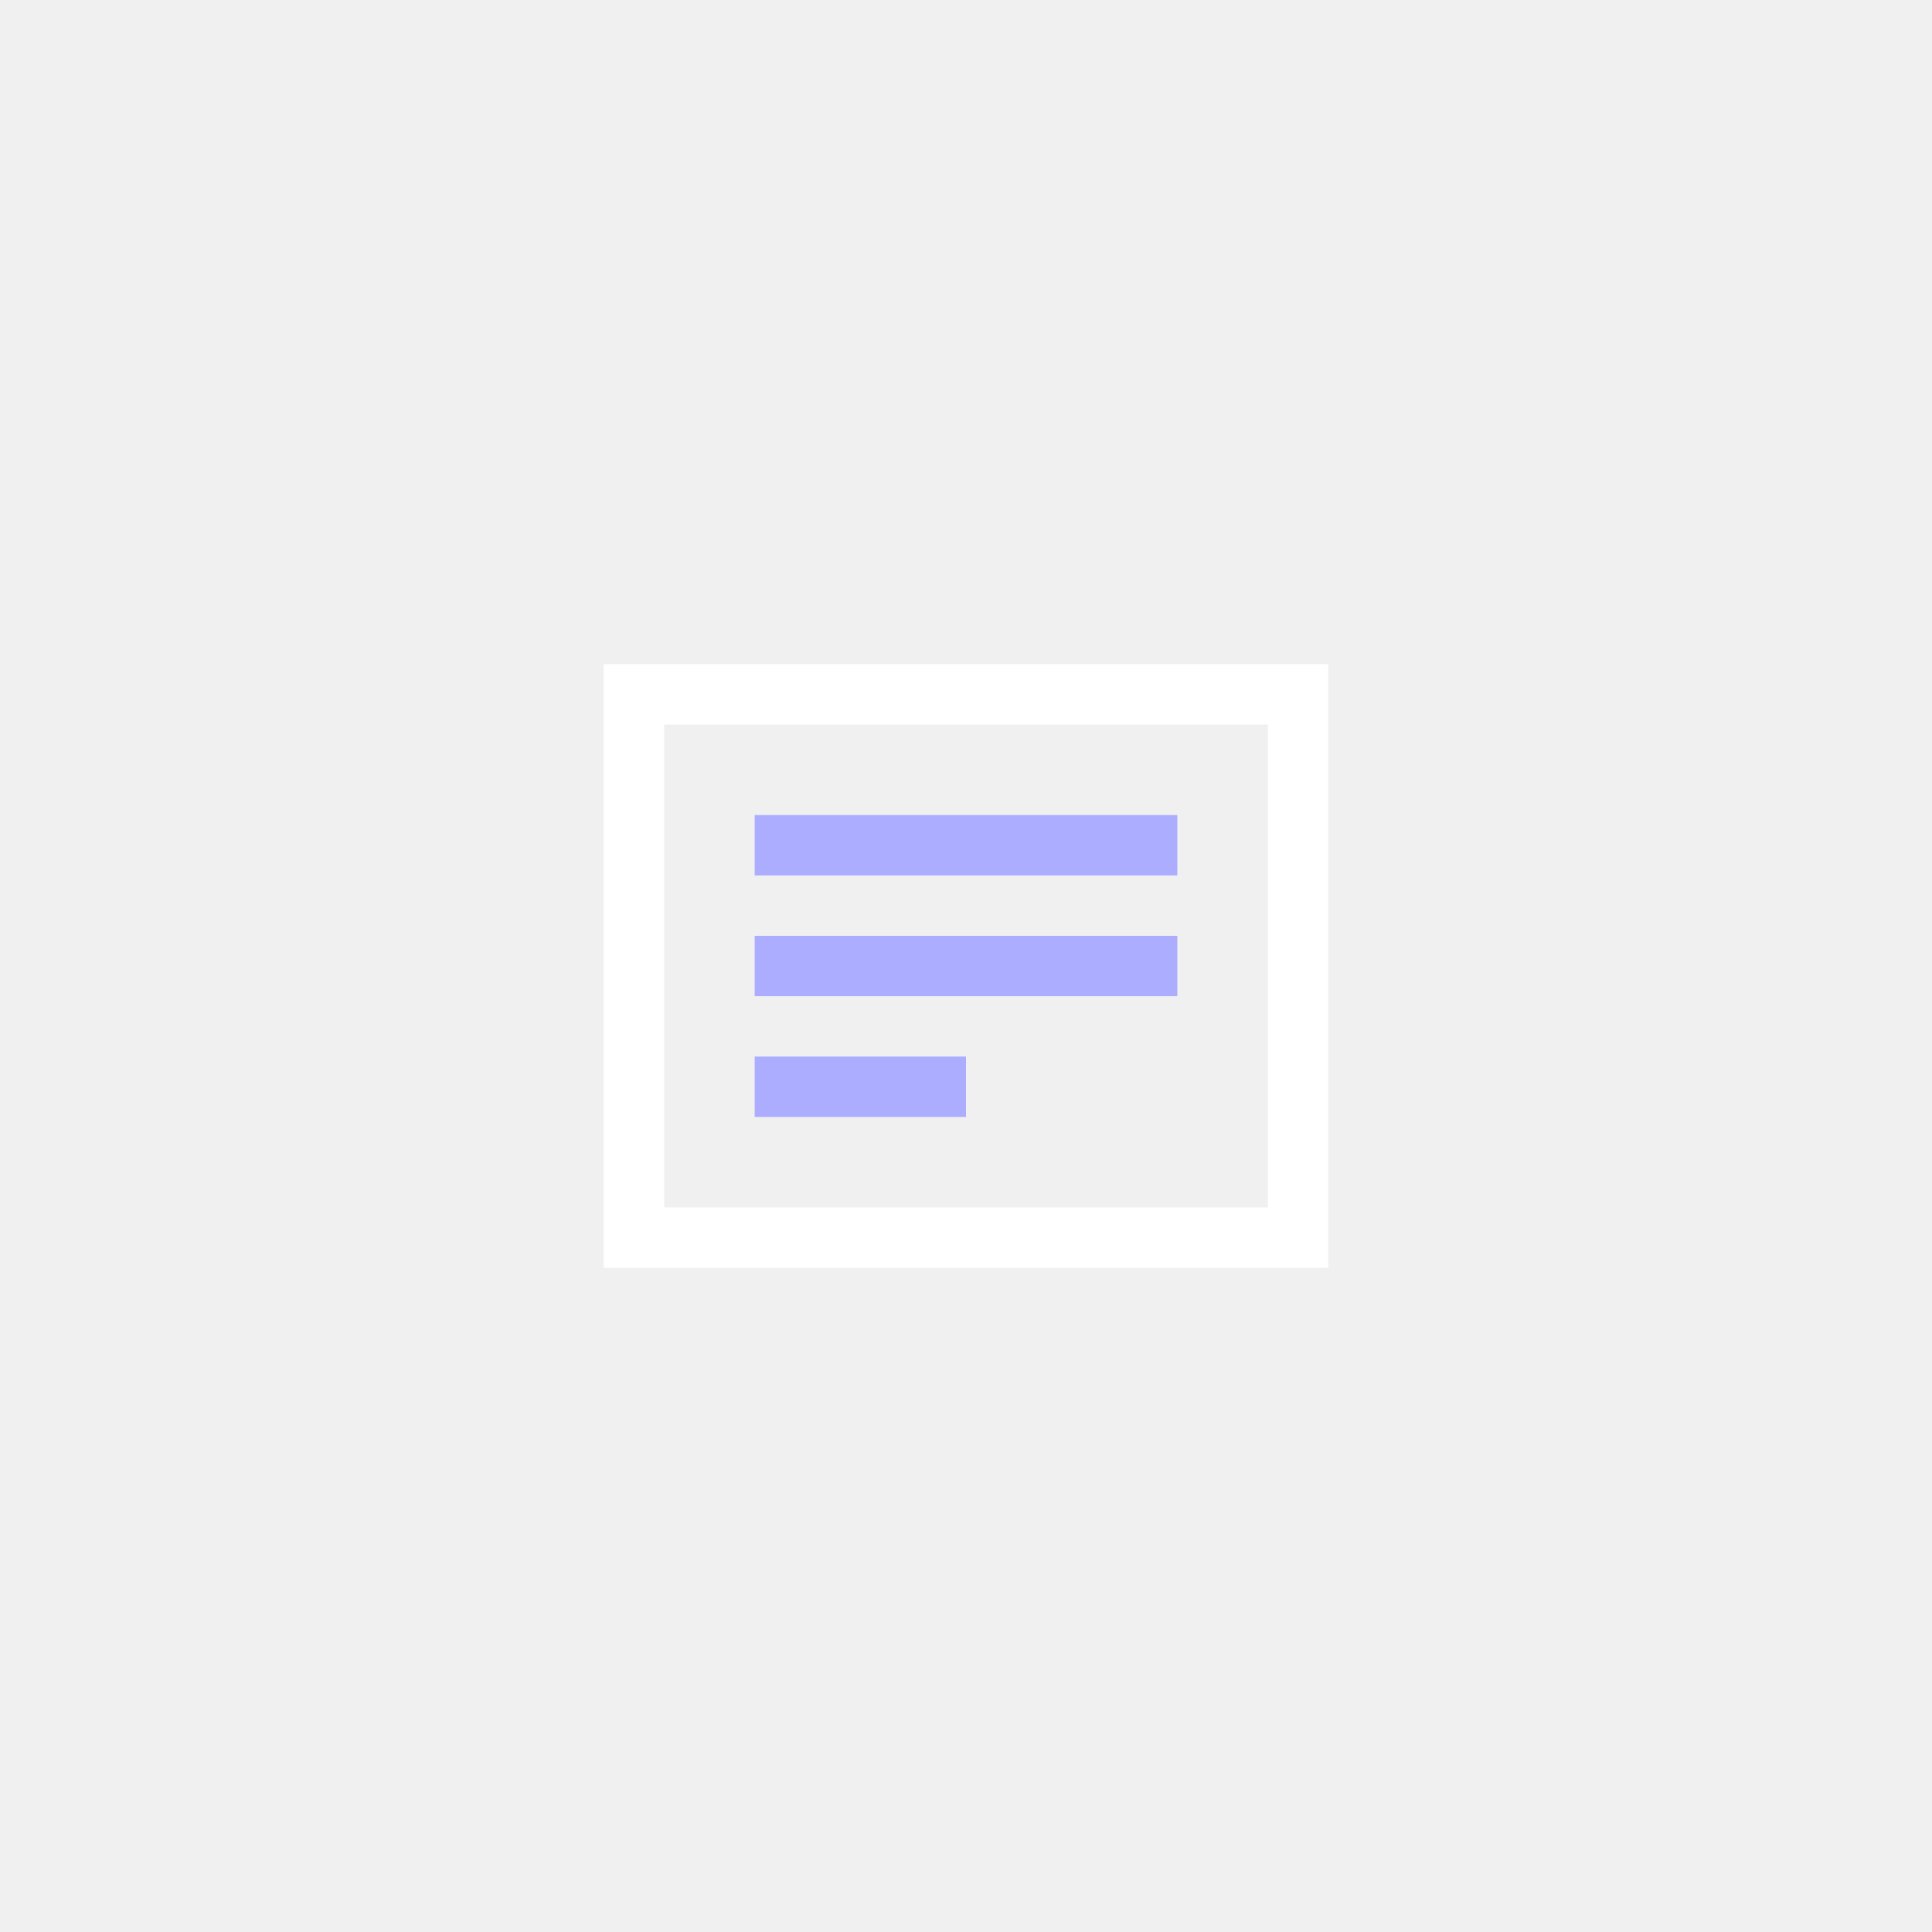
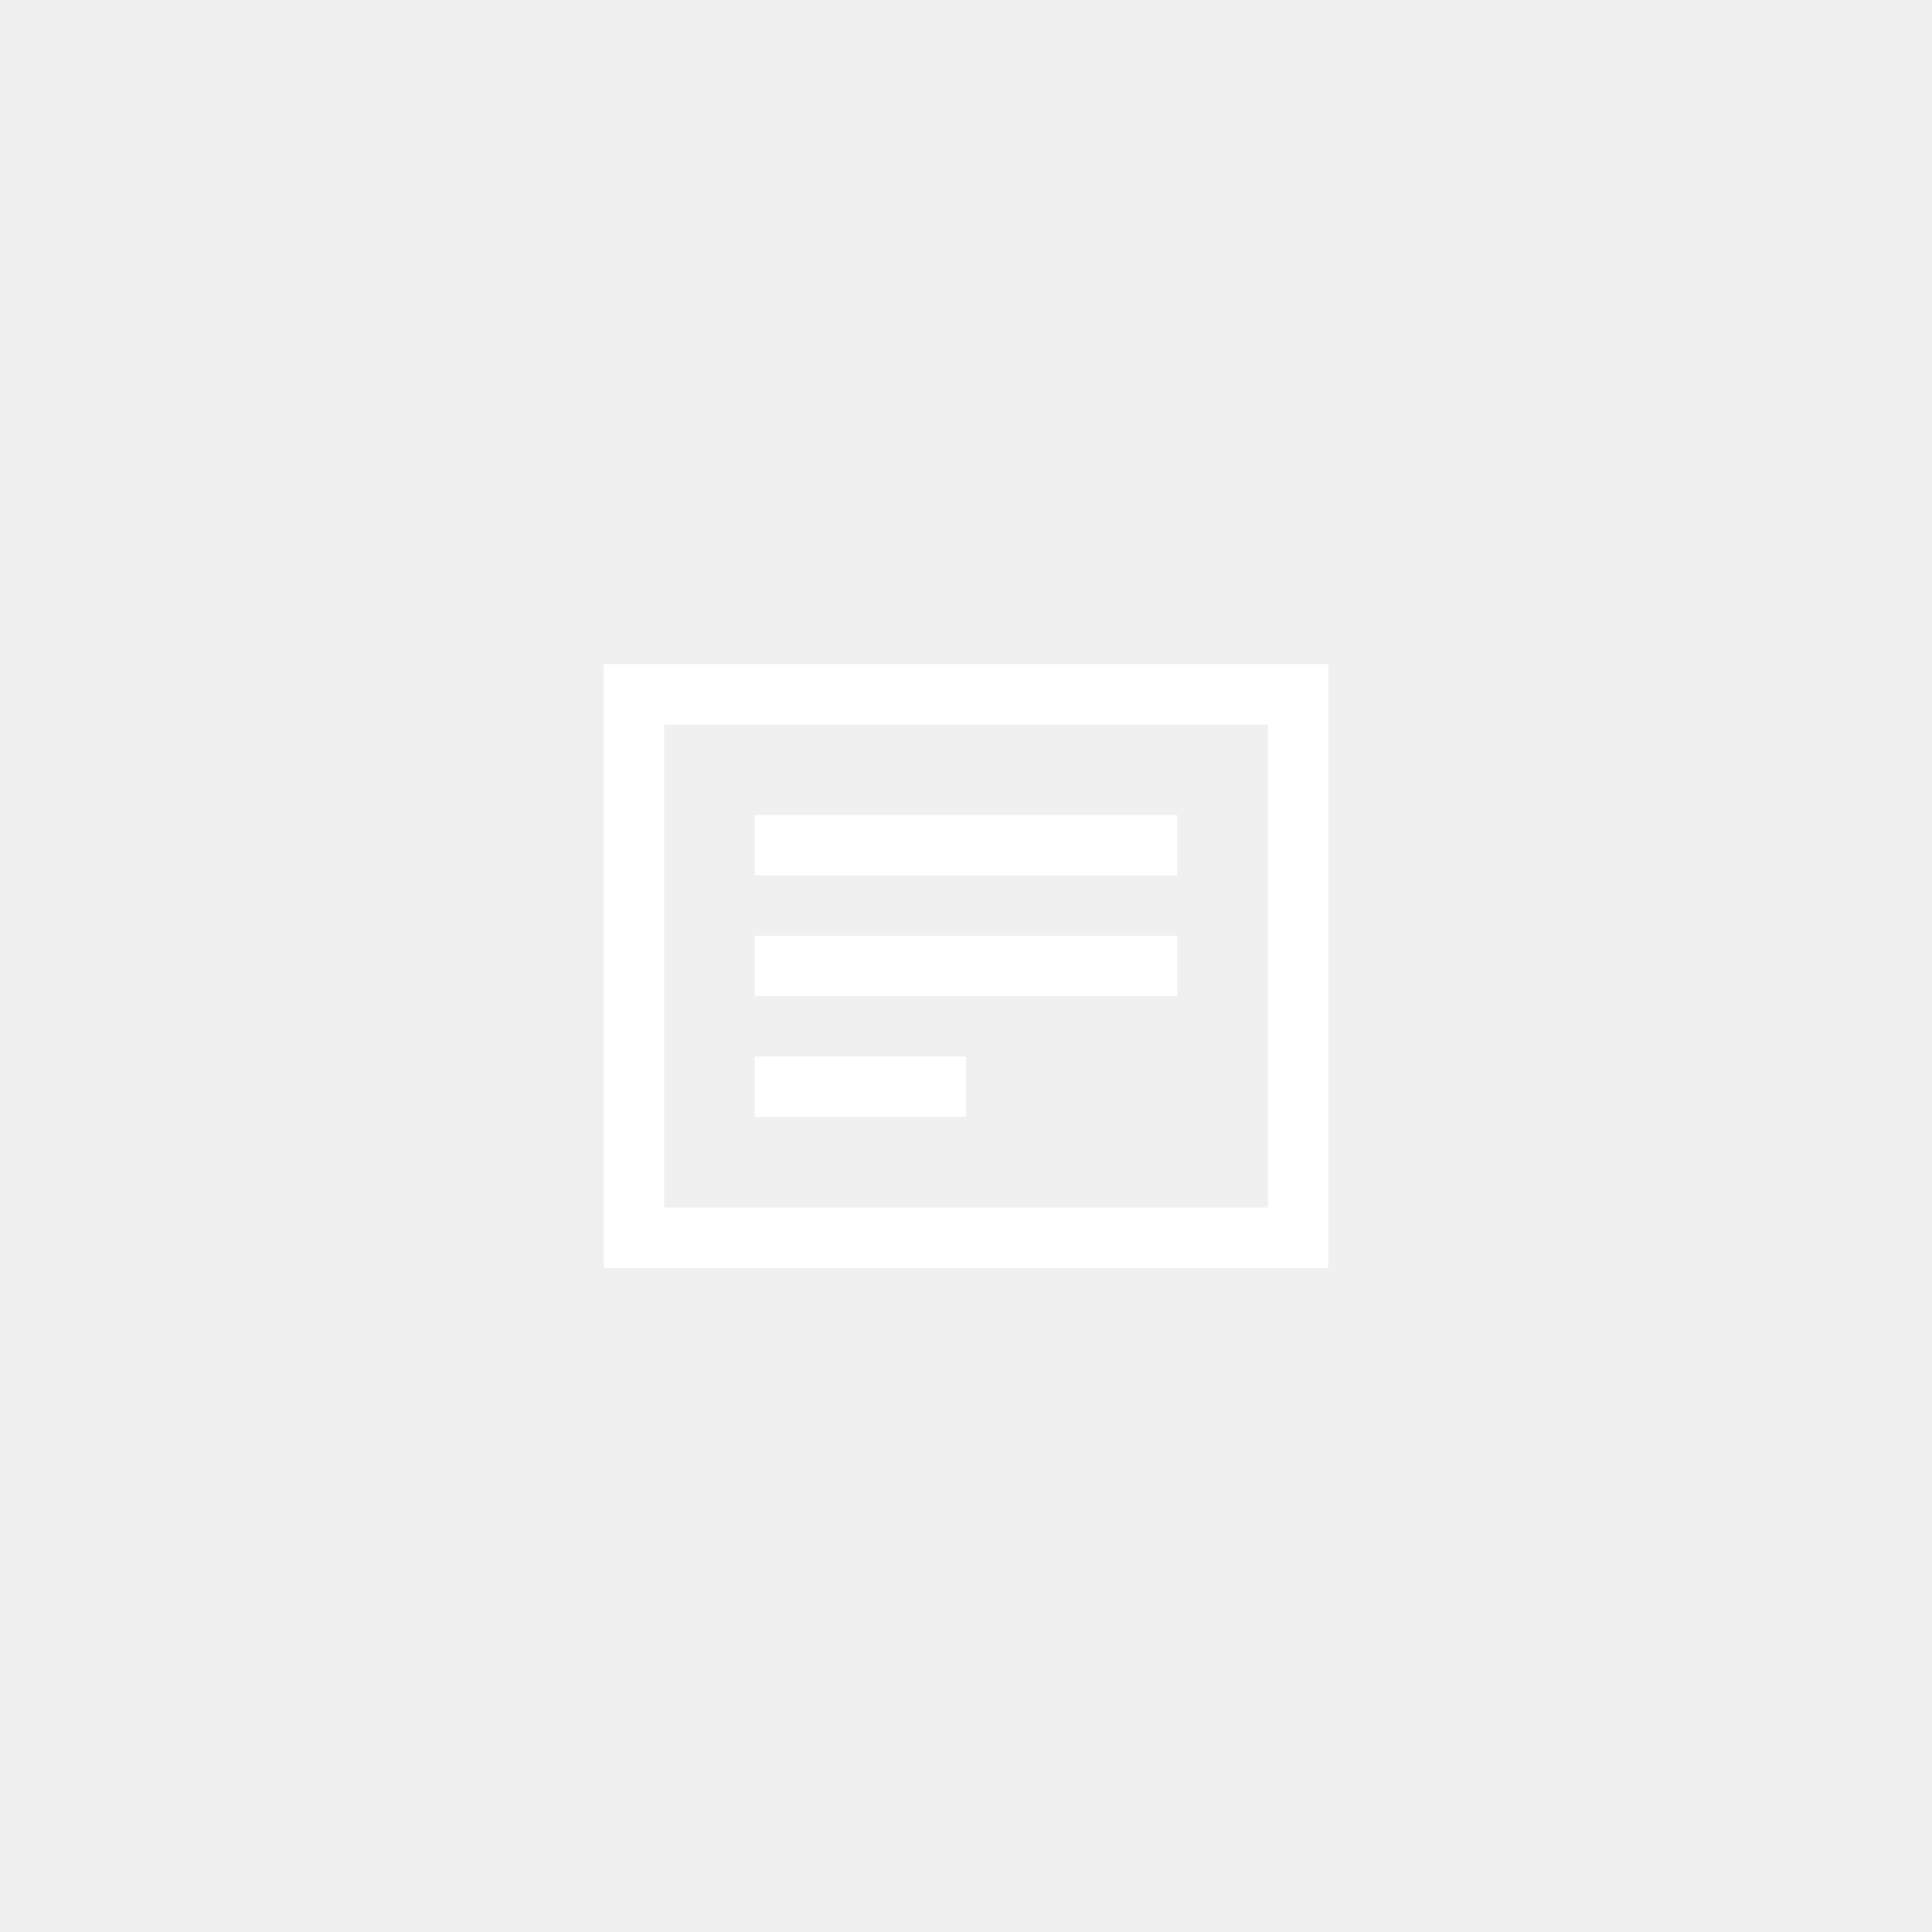
<svg xmlns="http://www.w3.org/2000/svg" width="64" height="64">
  <g stroke-width="2" fill="none" fill-rule="evenodd" stroke-linecap="square">
    <path stroke="#FFF" d="M21 23h22v18H21z" />
-     <path d="M26 28h12M26 32h12M26 36h5" stroke="#ACADFF" />
+     <path d="M26 28h12M26 32h12M26 36h5" stroke="#FFF" />
  </g>
</svg>
